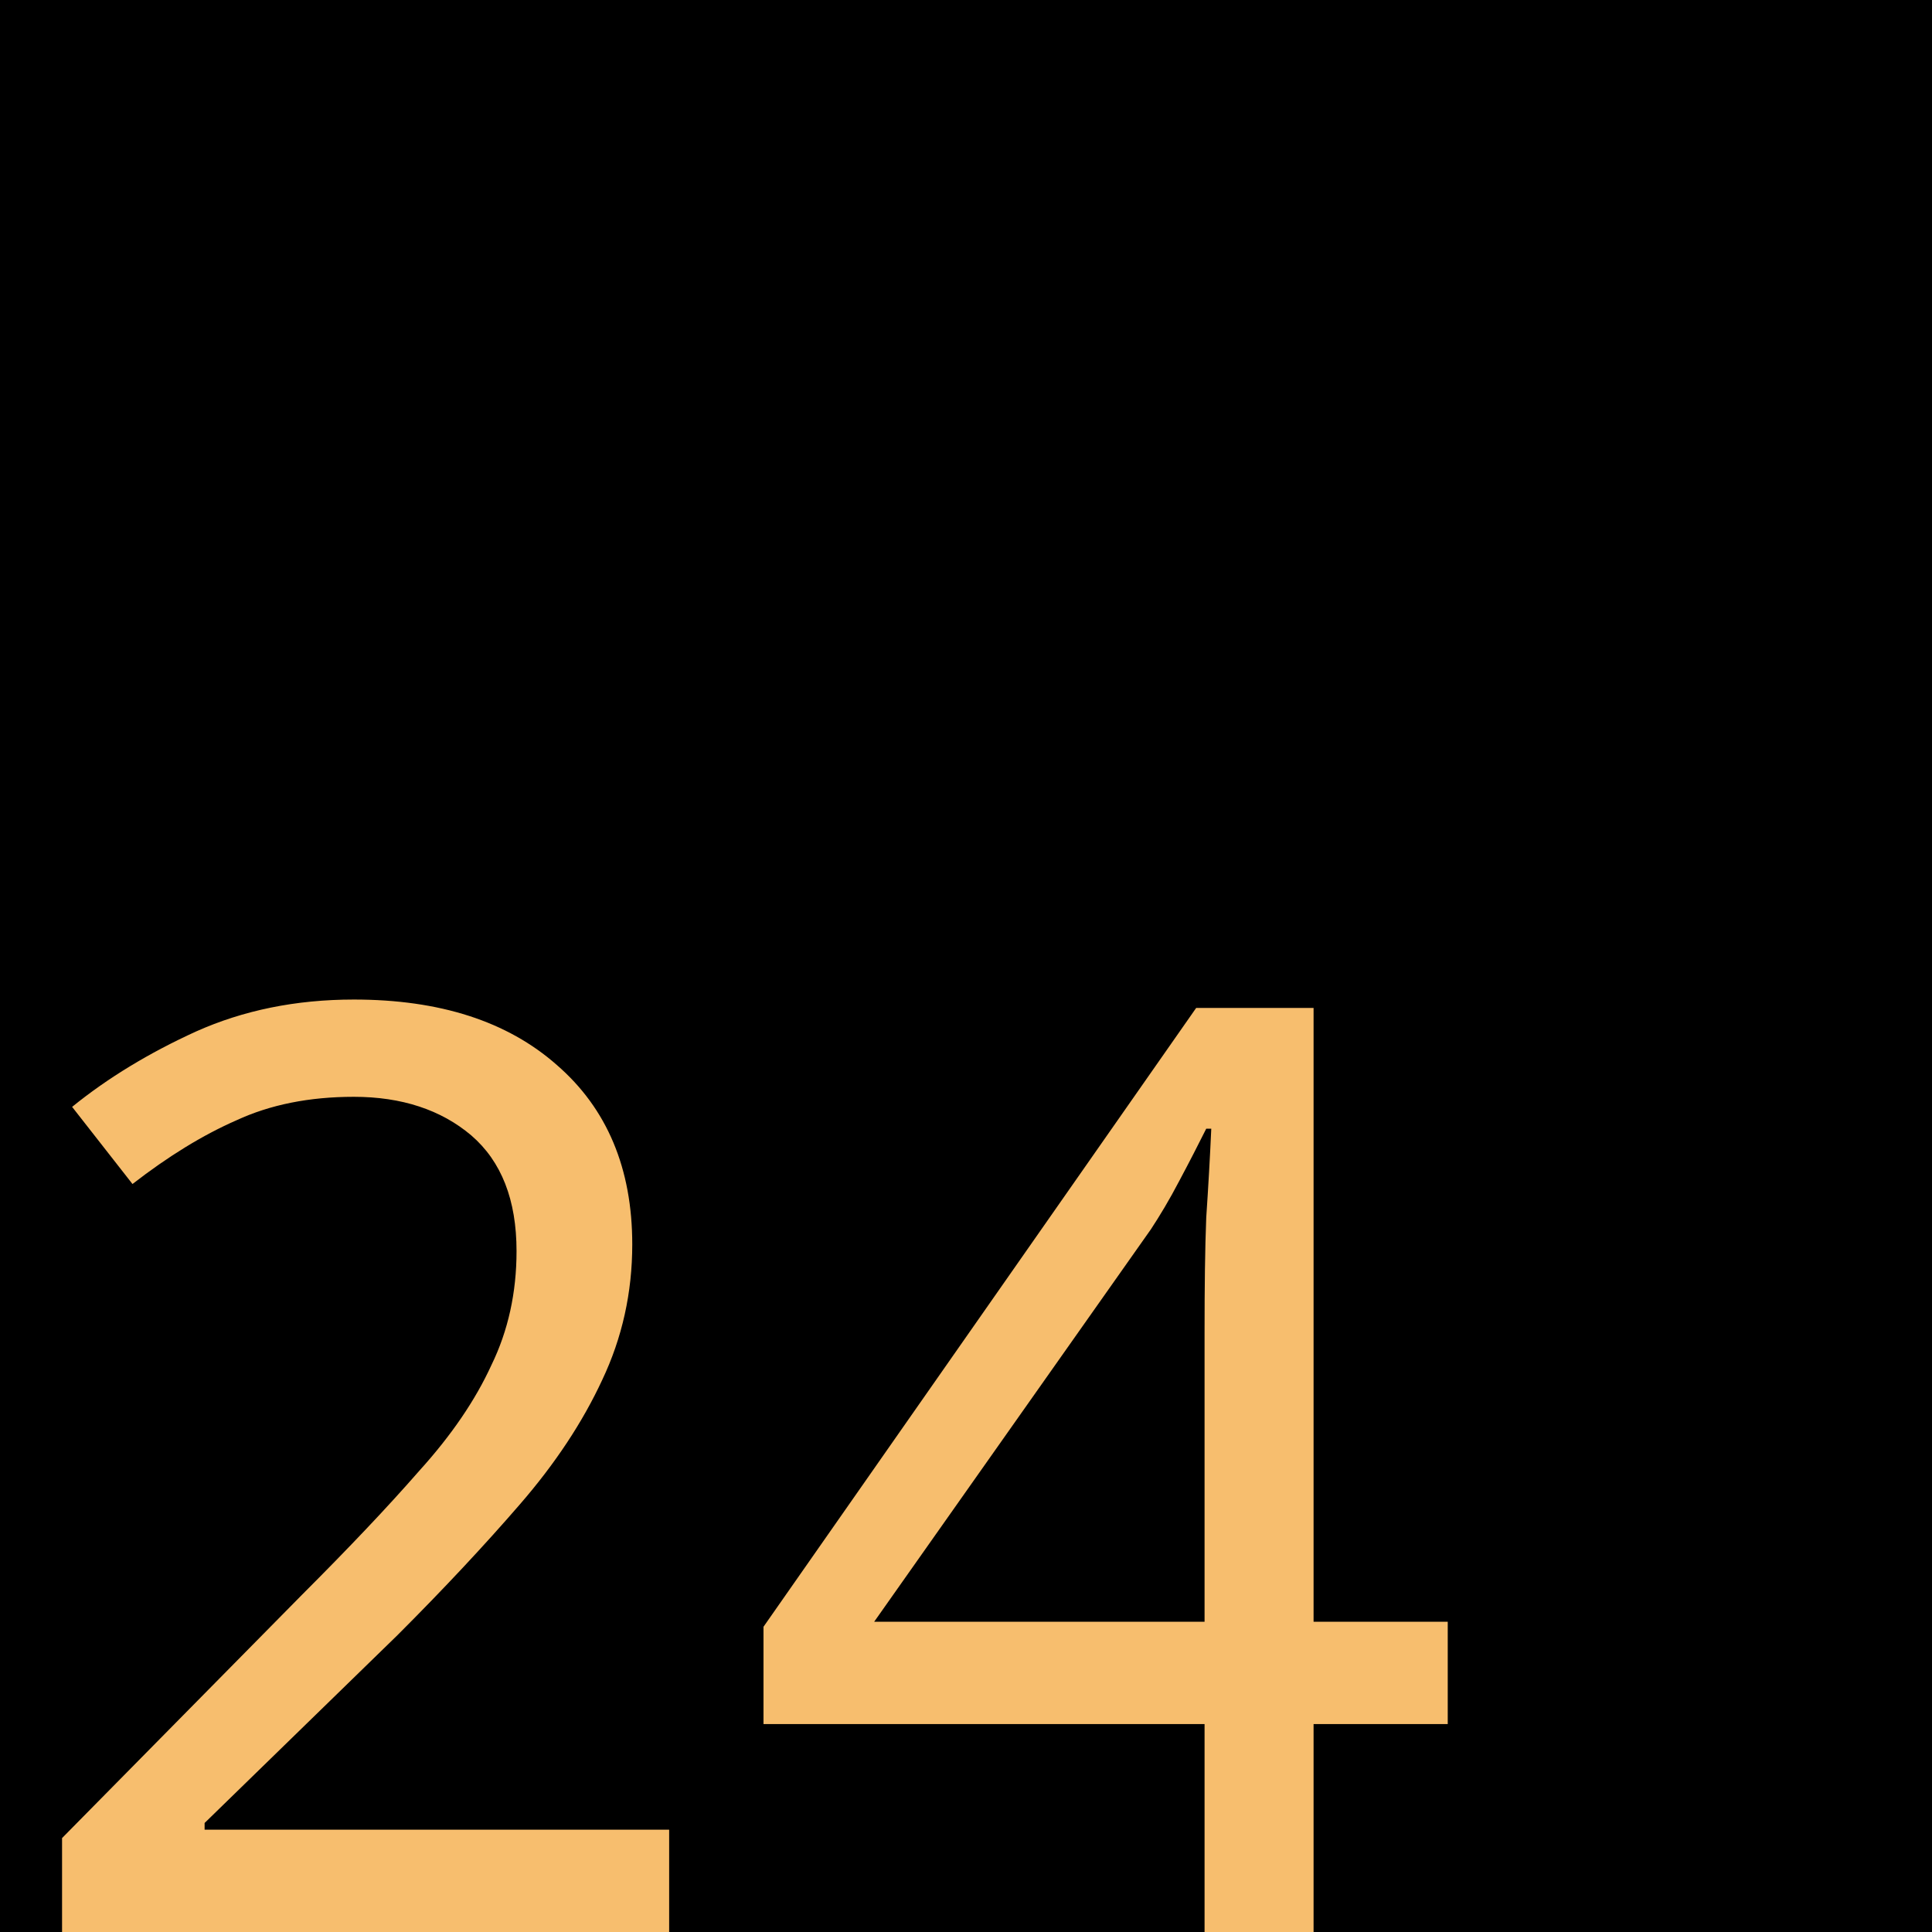
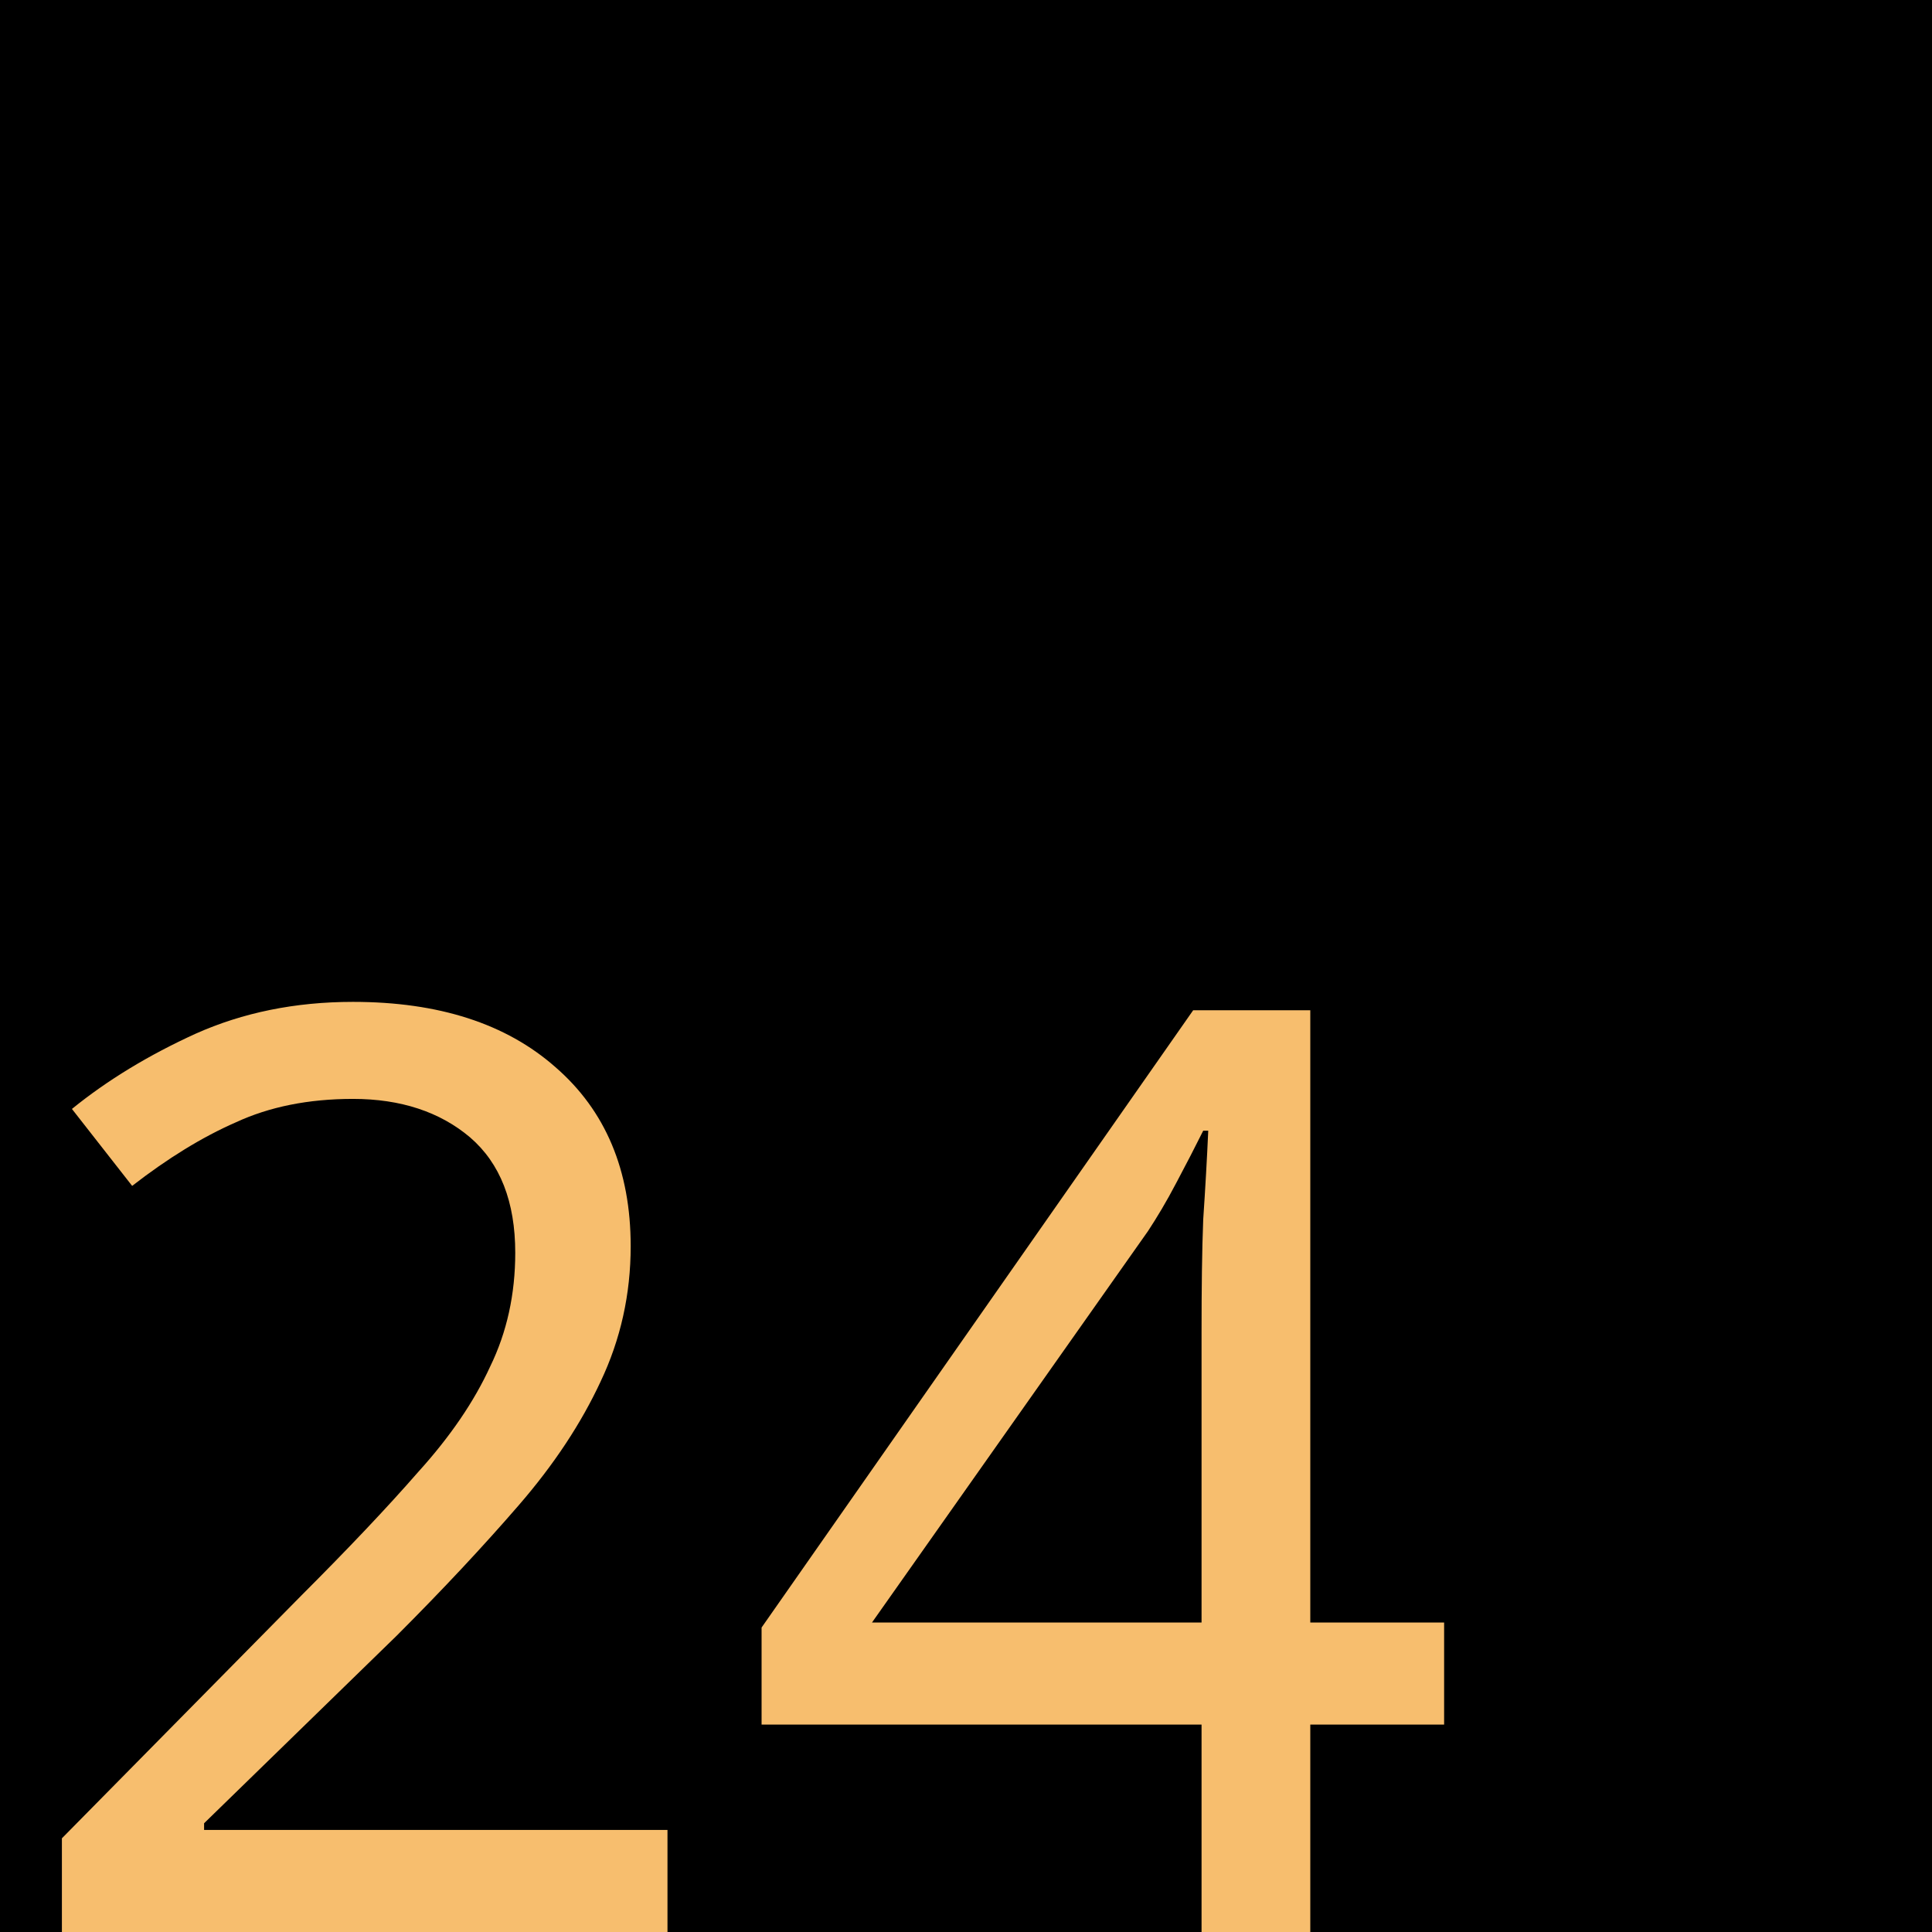
- <svg xmlns="http://www.w3.org/2000/svg" width="24" height="24">
+ <svg xmlns="http://www.w3.org/2000/svg" width="24" height="24" viewBox="0 0 24 24">
  <rect fill="black" width="24" height="24" />
-   <text fill="hsl(35.098, 90%, 70%)" transform="translate(0, 24) scale(1.333333)" style="font-family: sans-serif;">24</text>
+   <text fill="hsl(35.098, 90%, 70%)" transform="translate(0, 24) scale(1.33)" style="font-family: sans-serif;">24</text>
</svg>
